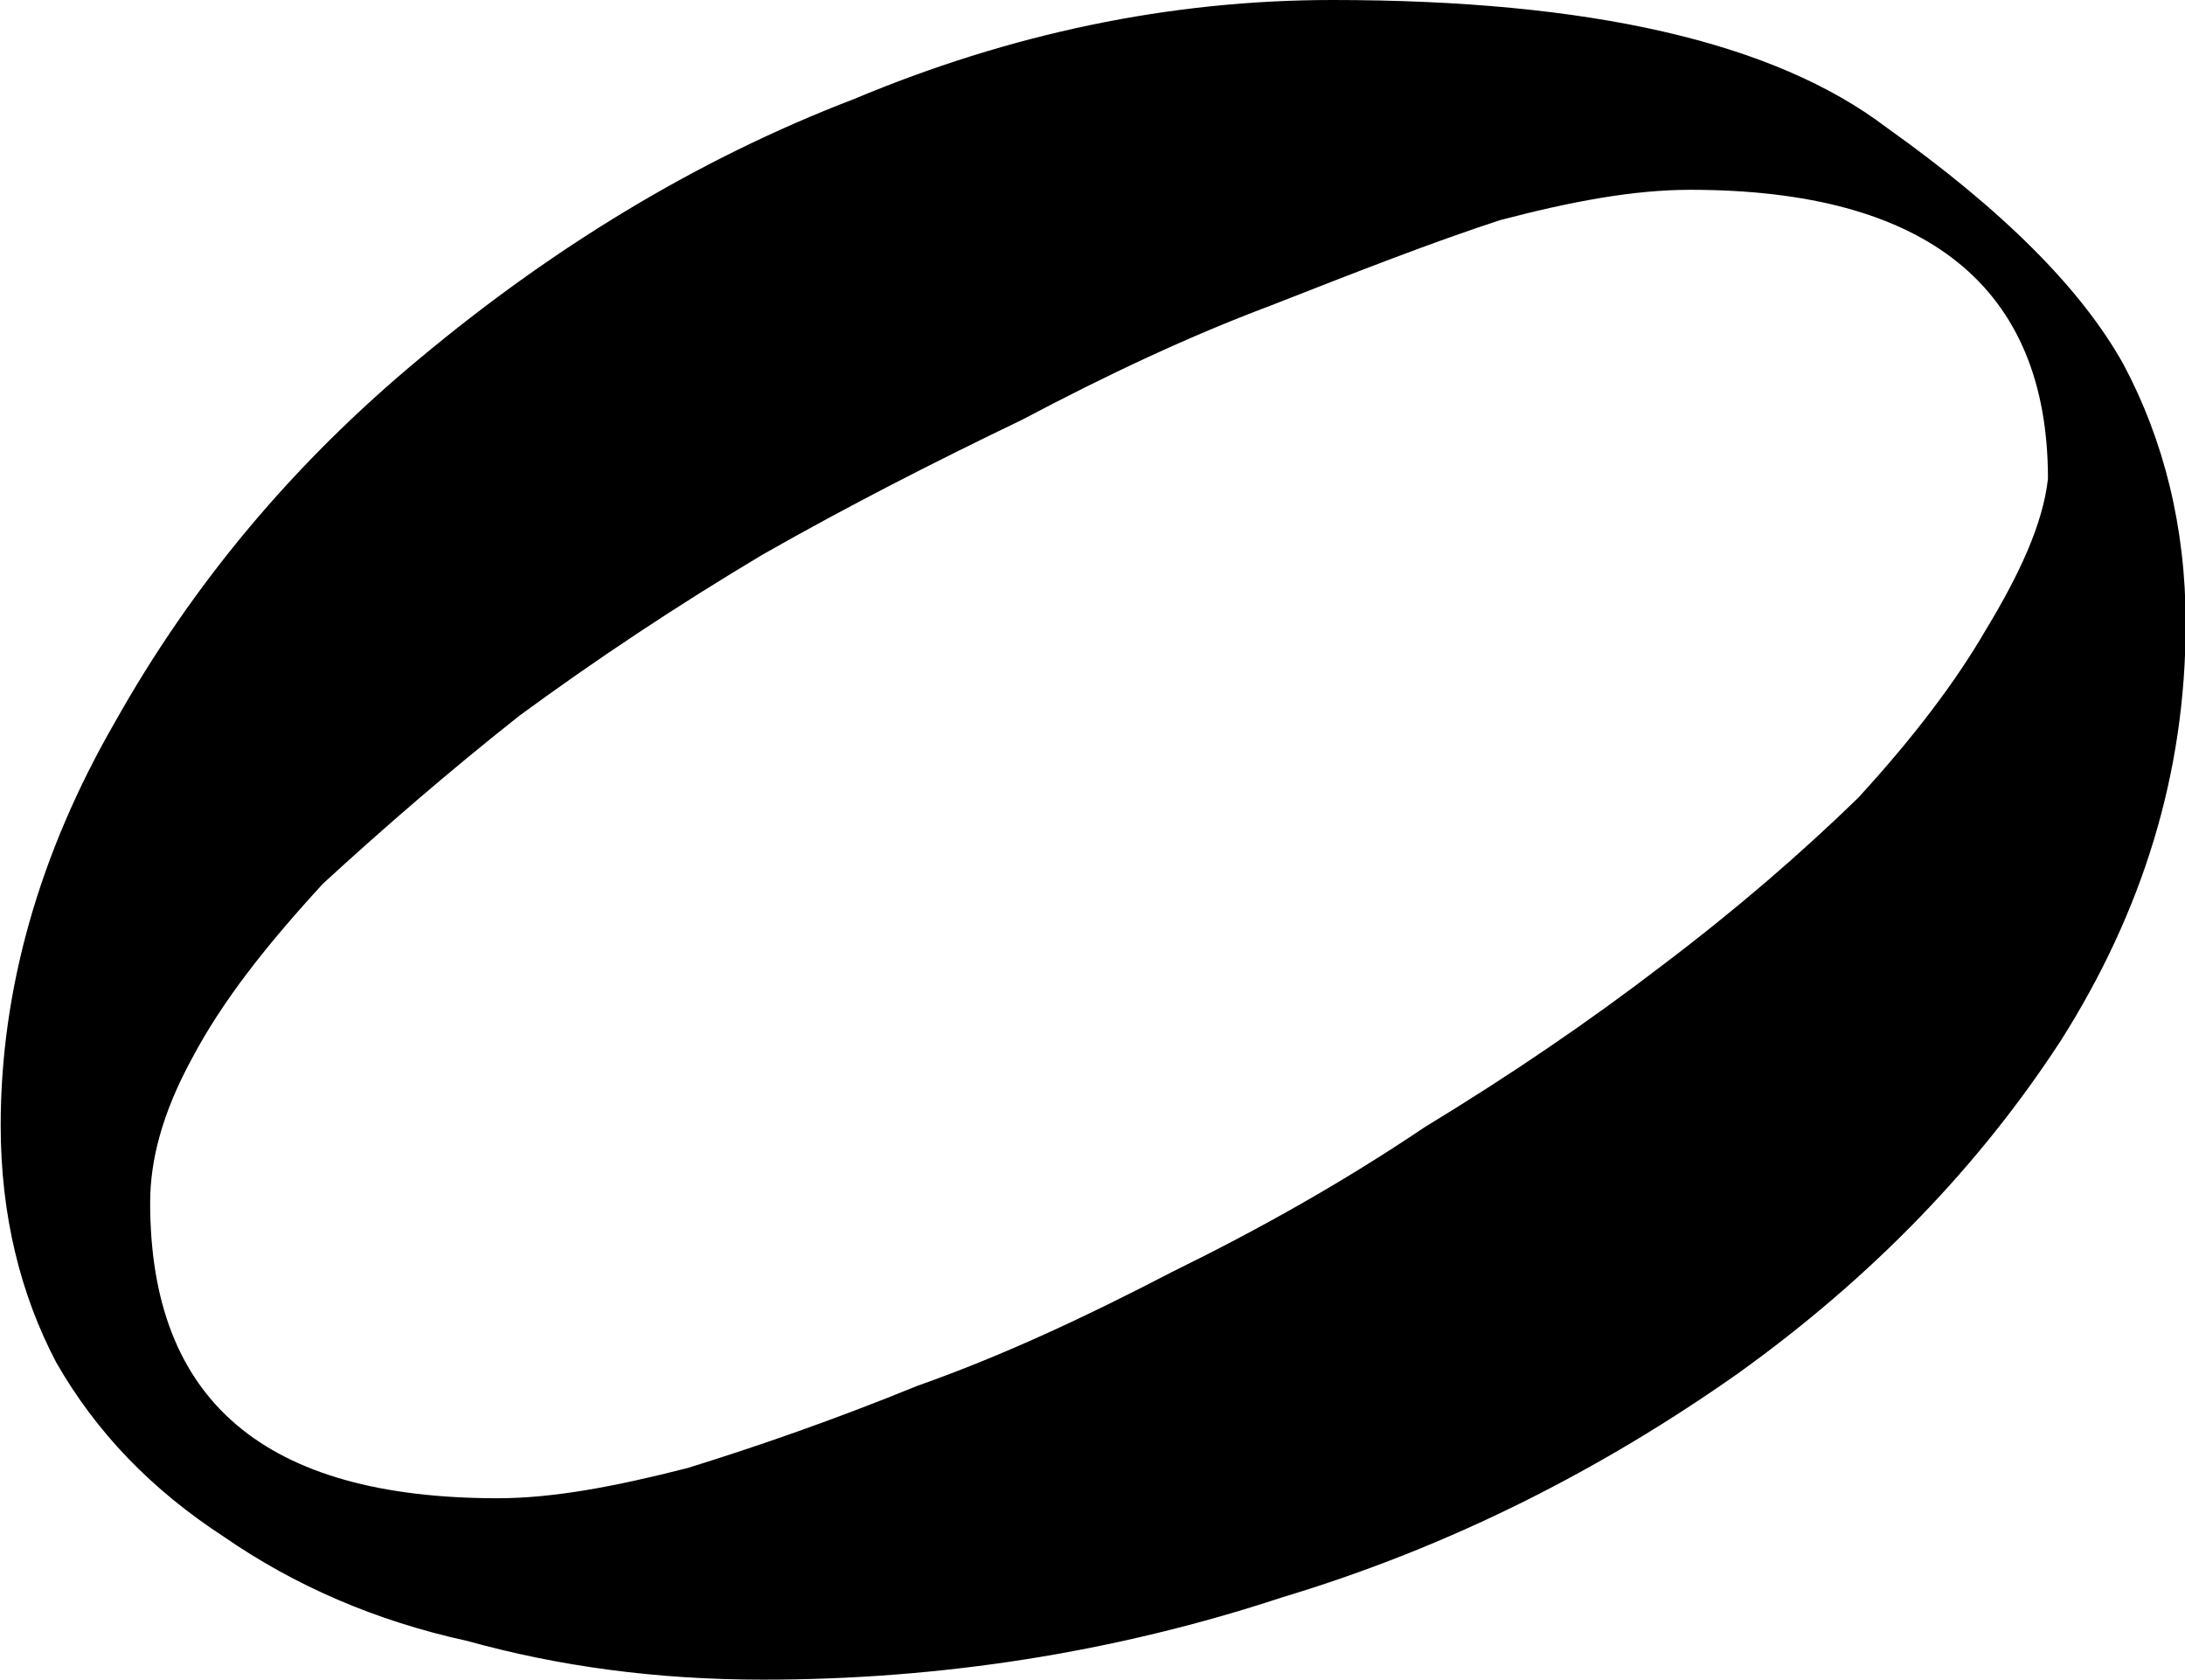
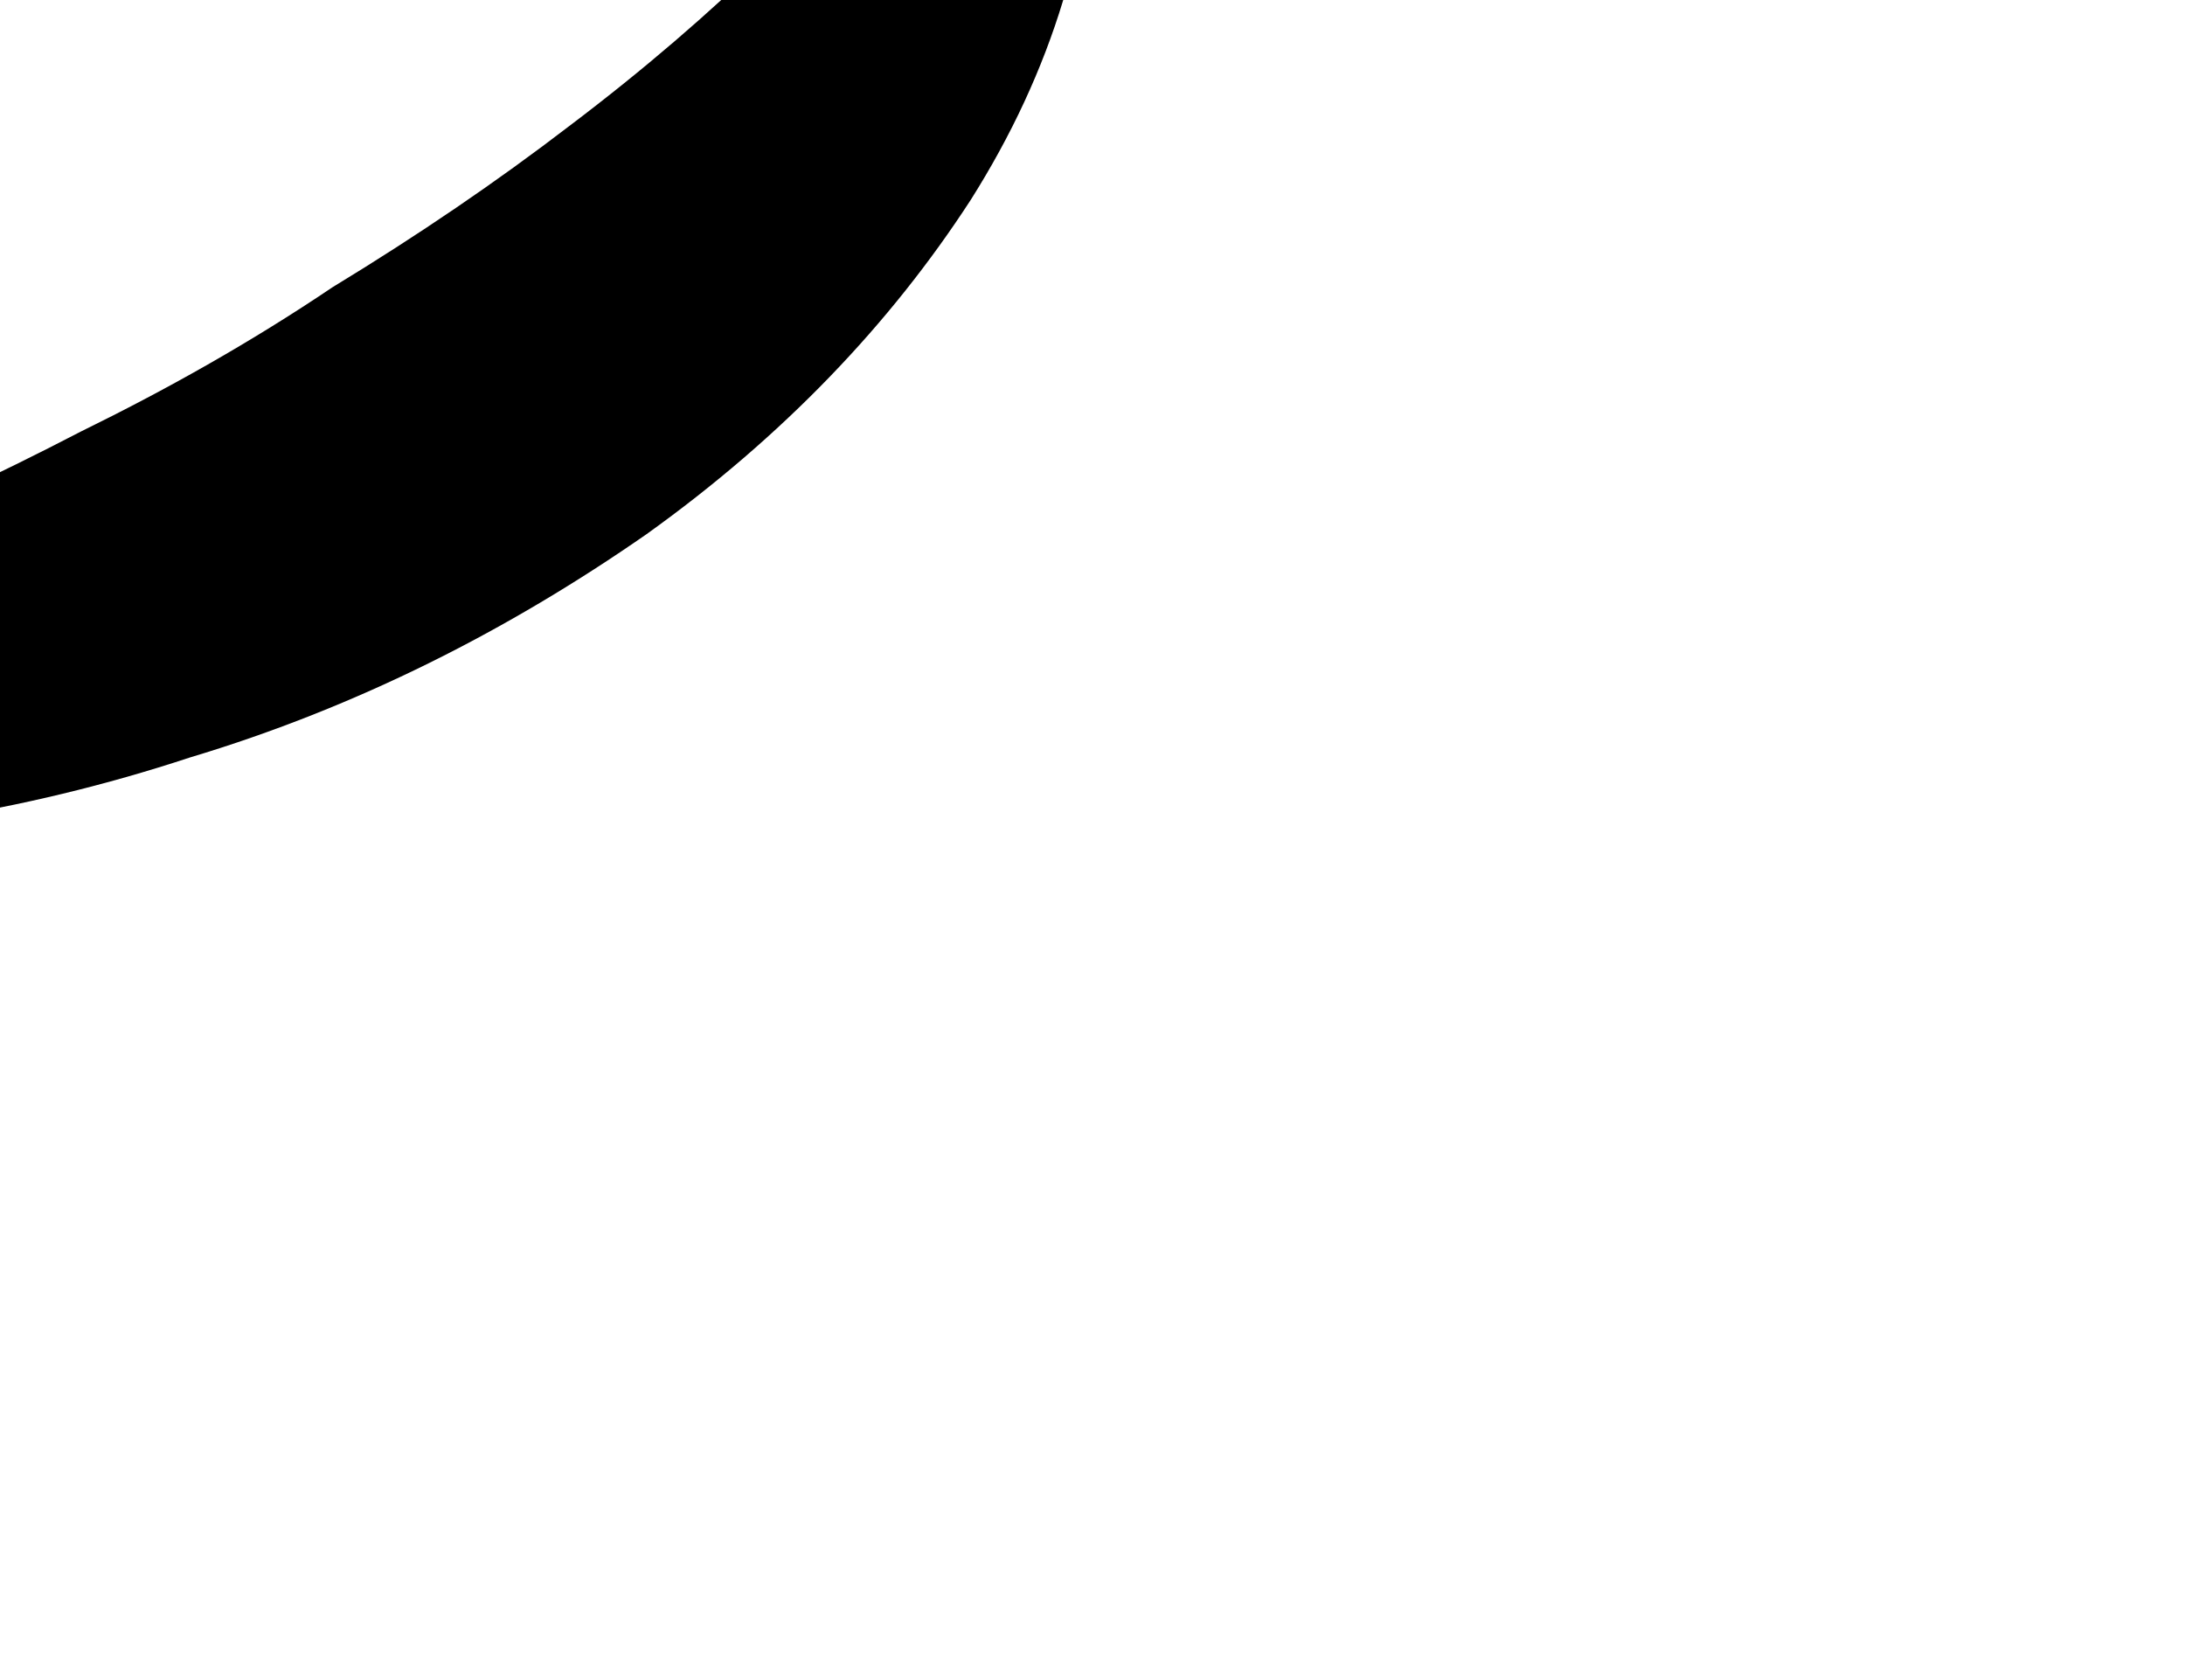
<svg xmlns="http://www.w3.org/2000/svg" width="1.301" height="1" viewBox="0 0 1.301 1" version="1.1" id="svg29779">
  <defs id="defs29773" />
-   <g id="layer1" transform="translate(-182.8367,-144.4817)">
-     <path id="path30352" style="fill:#000000;fill-opacity:1;stroke:none;stroke-width:0.29;image-rendering:auto" d="m 0.143,-0.5 c -0.097,0 -0.192,0.02 -0.285,0.059 -0.094,0.036 -0.18,0.089 -0.258,0.154 -0.076,0.063 -0.136,0.135 -0.182,0.217 -0.045,0.078 -0.068,0.159 -0.068,0.24 0,0.054 0.012,0.101 0.033,0.141 0.024,0.042 0.057,0.076 0.1,0.104 0.042,0.029 0.09,0.05 0.145,0.062 0.054,0.015 0.112,0.023 0.176,0.023 0.105,0 0.209,-0.016 0.309,-0.049 0.1,-0.03 0.19,-0.076 0.271,-0.133 0.081,-0.058 0.145,-0.125 0.193,-0.199 0.048,-0.076 0.074,-0.158 0.074,-0.248 0,-0.057 -0.013,-0.109 -0.037,-0.154 -0.025,-0.045 -0.072,-0.092 -0.141,-0.141 C 0.406,-0.475 0.296,-0.5 0.143,-0.5 Z m 0.213,0.113 c 0.141,0 0.213,0.058 0.213,0.172 -0.003,0.027 -0.017,0.057 -0.037,0.09 -0.018,0.031 -0.043,0.064 -0.076,0.1 -0.034,0.033 -0.072,0.066 -0.117,0.1 -0.043,0.033 -0.09,0.065 -0.141,0.096 -0.049,0.033 -0.099,0.061 -0.15,0.086 -0.052,0.027 -0.101,0.05 -0.152,0.068 -0.049,0.02 -0.095,0.036 -0.137,0.049 -0.043,0.011 -0.08,0.018 -0.113,0.018 -0.139,0 -0.207,-0.058 -0.207,-0.176 0,-0.025 0.007,-0.053 0.025,-0.086 0.018,-0.034 0.044,-0.067 0.078,-0.104 0.036,-0.033 0.074,-0.066 0.117,-0.1 0.045,-0.033 0.093,-0.065 0.145,-0.096 0.051,-0.029 0.102,-0.055 0.154,-0.08 0.051,-0.027 0.1,-0.05 0.148,-0.068 0.051,-0.02 0.097,-0.038 0.137,-0.051 0.042,-0.011 0.079,-0.018 0.113,-0.018 z" transform="translate(183.4871,144.9817)" />
-   </g>
+   <path id="path30352" style="fill:#000000;fill-opacity:1;stroke:none;stroke-width:0.29;image-rendering:auto" d="m 0.143,-0.5 c -0.097,0 -0.192,0.02 -0.285,0.059 -0.094,0.036 -0.18,0.089 -0.258,0.154 -0.076,0.063 -0.136,0.135 -0.182,0.217 -0.045,0.078 -0.068,0.159 -0.068,0.24 0,0.054 0.012,0.101 0.033,0.141 0.024,0.042 0.057,0.076 0.1,0.104 0.042,0.029 0.09,0.05 0.145,0.062 0.054,0.015 0.112,0.023 0.176,0.023 0.105,0 0.209,-0.016 0.309,-0.049 0.1,-0.03 0.19,-0.076 0.272,-0.133 0.081,-0.058 0.145,-0.125 0.193,-0.199 0.048,-0.076 0.074,-0.158 0.074,-0.248 0,-0.057 -0.013,-0.109 -0.037,-0.154 -0.025,-0.045 -0.072,-0.092 -0.141,-0.141 C 0.406,-0.475 0.297,-0.5 0.143,-0.5 Z m 0.213,0.113 c 0.141,0 0.213,0.058 0.213,0.172 -0.003,0.027 -0.017,0.057 -0.037,0.09 -0.018,0.031 -0.043,0.064 -0.076,0.1 -0.034,0.033 -0.072,0.066 -0.117,0.1 -0.043,0.033 -0.09,0.065 -0.141,0.096 -0.049,0.033 -0.099,0.061 -0.15,0.086 -0.052,0.027 -0.101,0.05 -0.152,0.068 -0.049,0.02 -0.095,0.036 -0.137,0.049 -0.043,0.011 -0.08,0.018 -0.113,0.018 -0.139,0 -0.207,-0.058 -0.207,-0.176 0,-0.025 0.007,-0.053 0.025,-0.086 0.018,-0.034 0.044,-0.067 0.078,-0.104 0.036,-0.033 0.074,-0.066 0.117,-0.1 0.045,-0.033 0.093,-0.065 0.145,-0.096 0.051,-0.029 0.102,-0.055 0.154,-0.08 0.051,-0.027 0.1,-0.05 0.148,-0.068 0.051,-0.02 0.097,-0.038 0.137,-0.051 0.042,-0.011 0.079,-0.018 0.113,-0.018 z" />
</svg>
